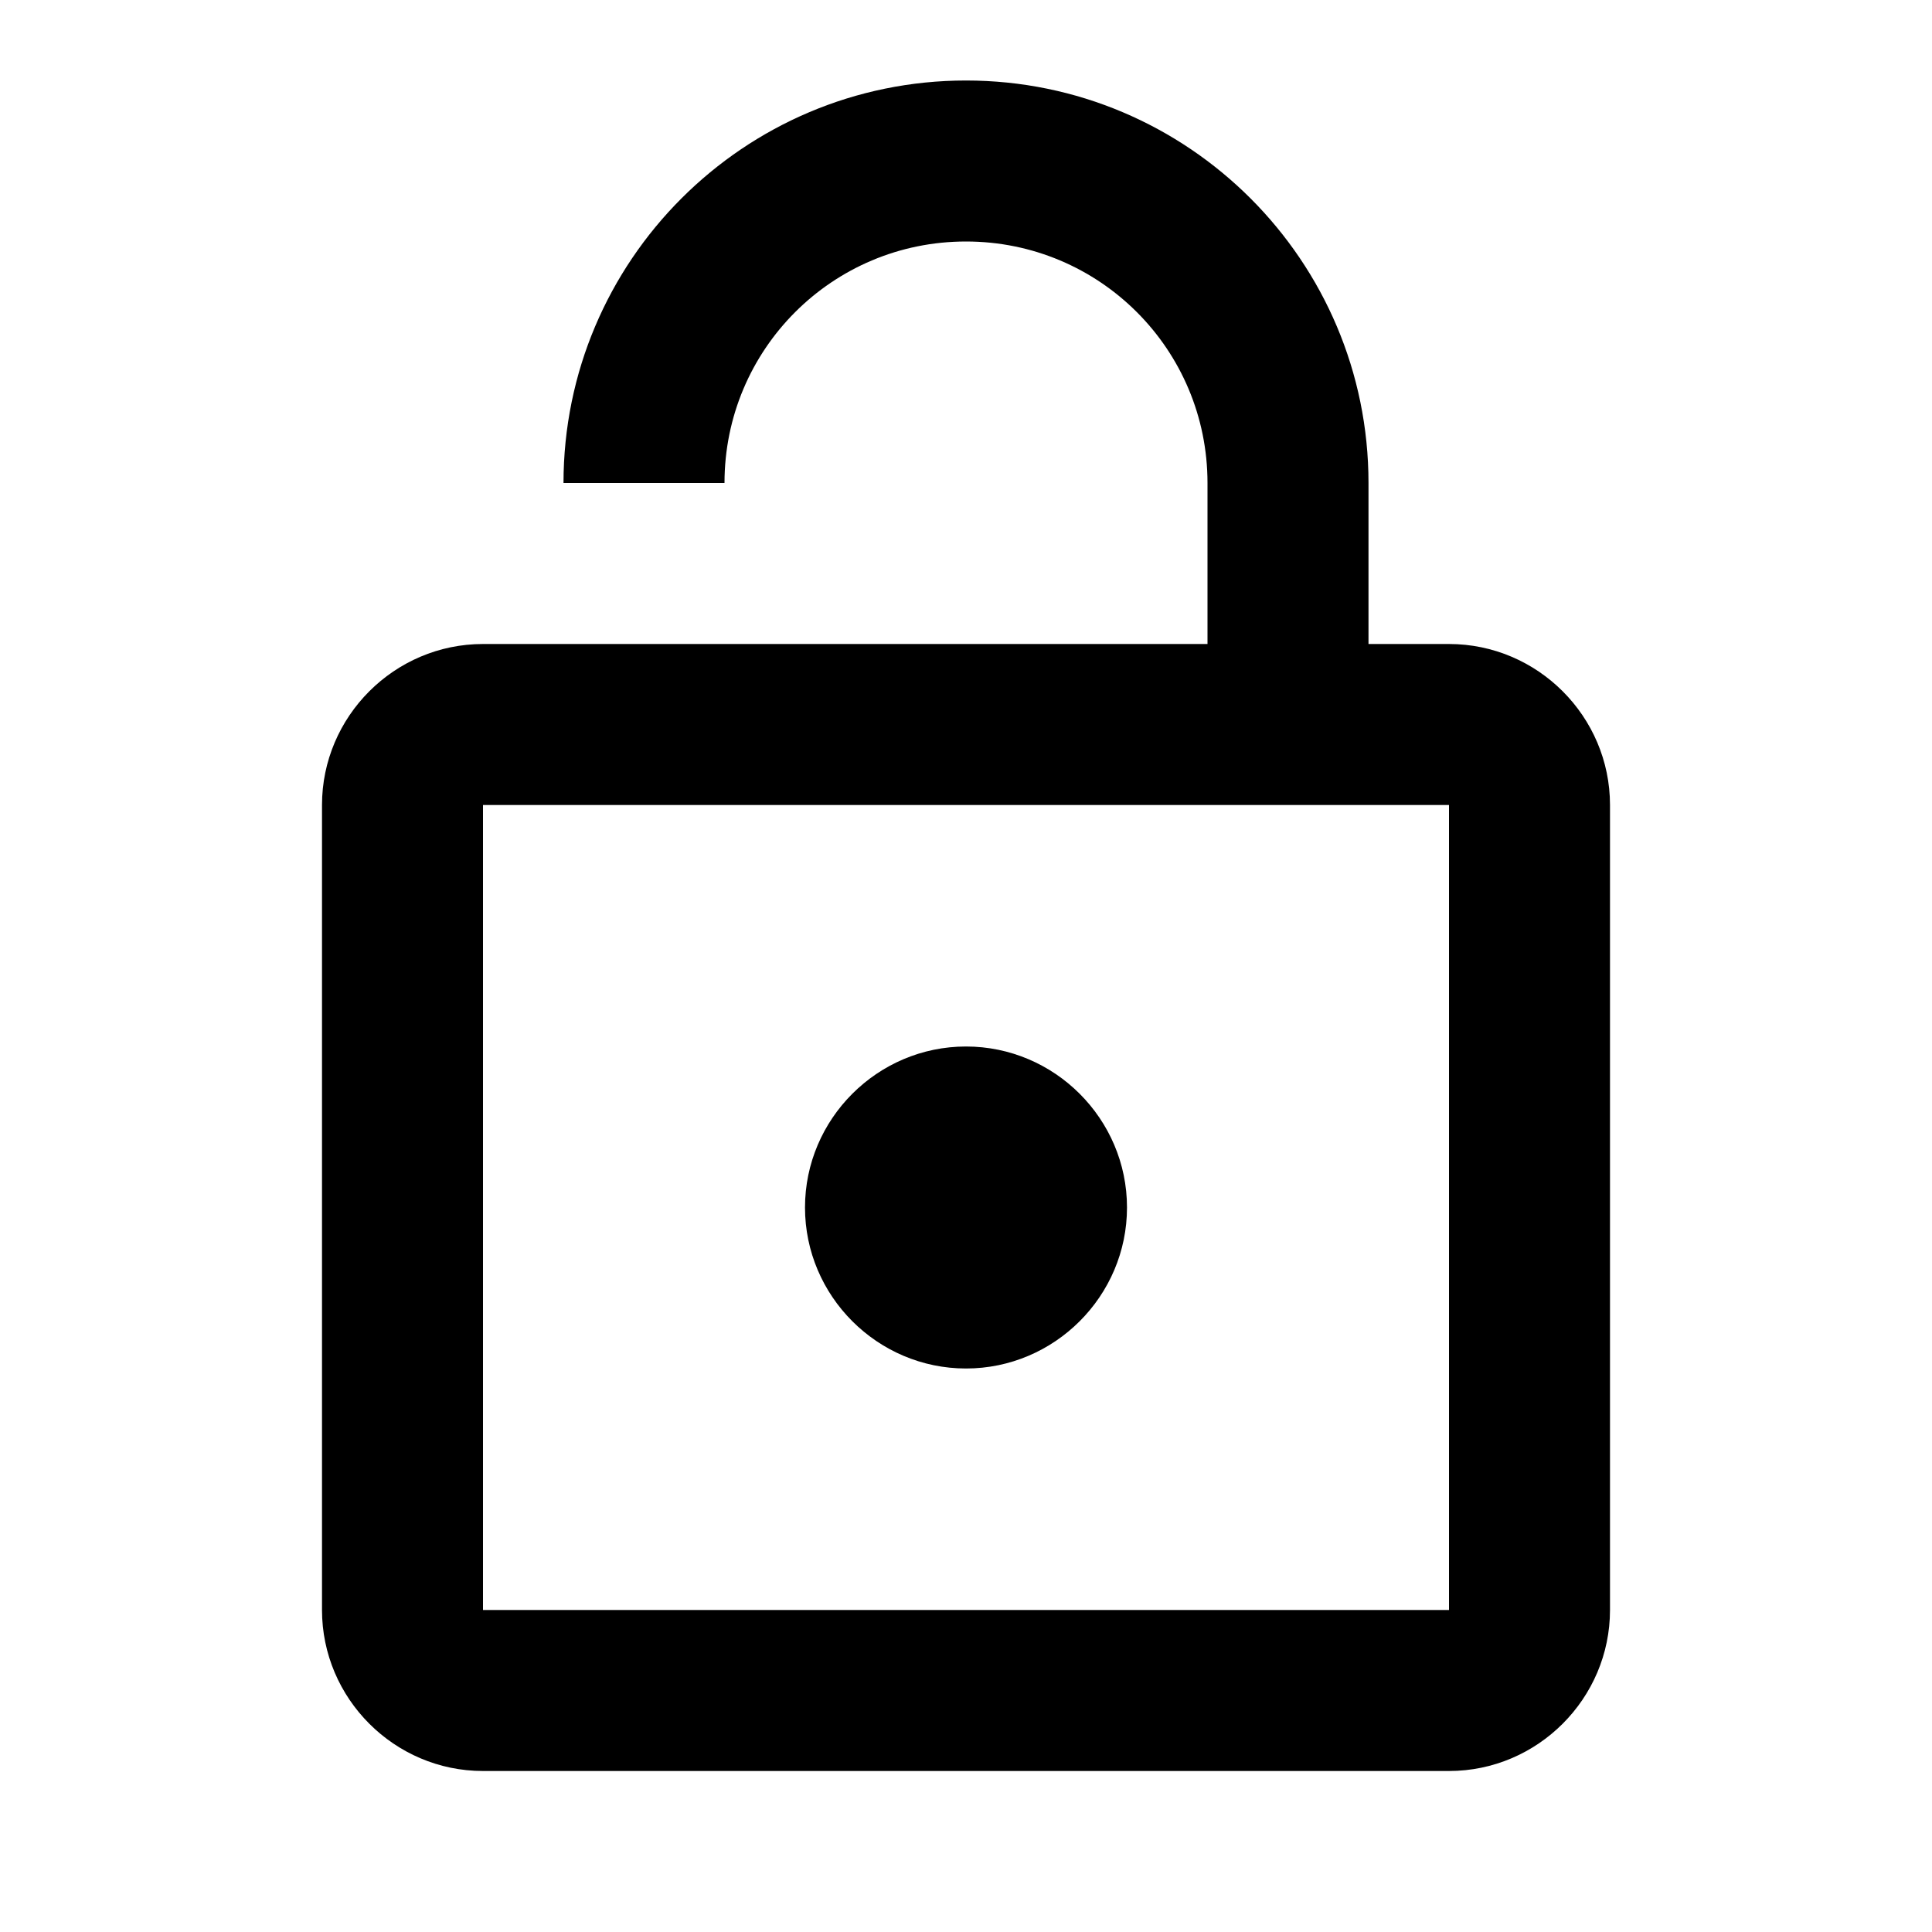
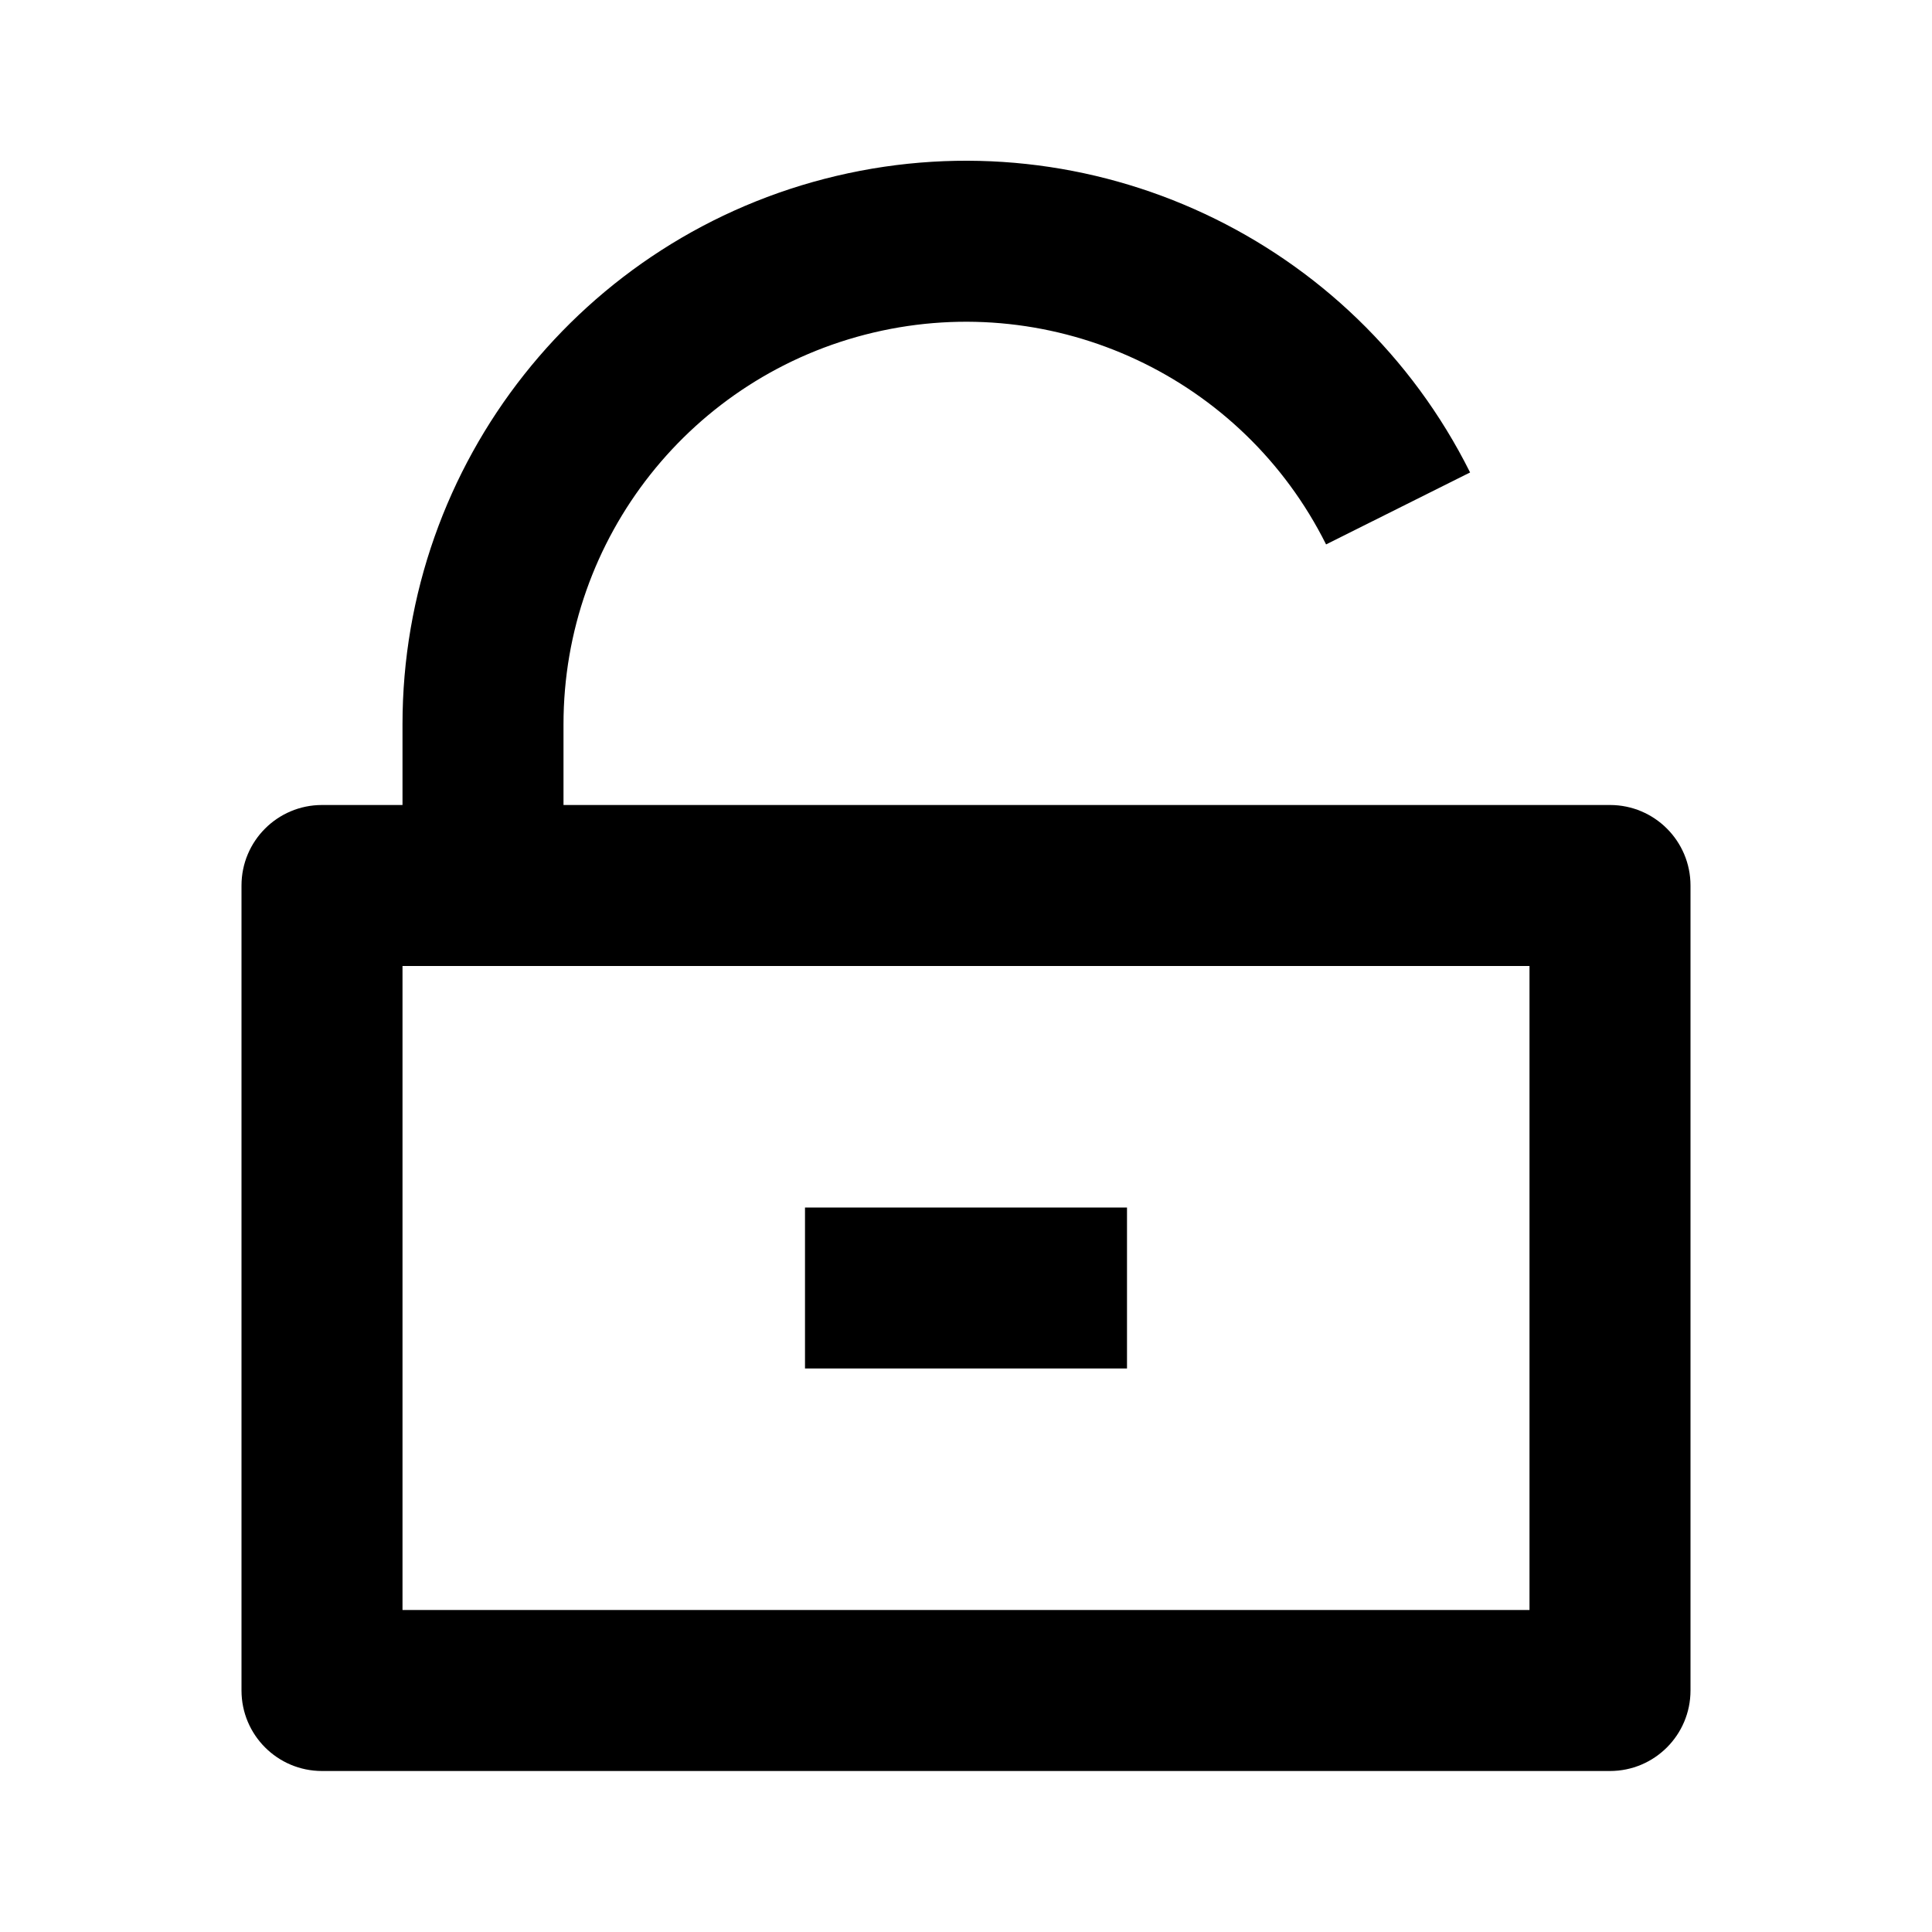
- <svg xmlns="http://www.w3.org/2000/svg" height="24" viewBox="0 0 24 24" width="24">
-   <path d="M0 0h24v24H0V0z" fill="none" />
-   <path d="M18 8h-1V6c0-2.76-2.24-5-5-5S7 3.24 7 6h2c0-1.66 1.34-3 3-3s3 1.34 3 3v2H6c-1.1 0-2 .9-2 2v10c0 1.1.9 2 2 2h12c1.1 0 2-.9 2-2V10c0-1.1-.9-2-2-2zm0 12H6V10h12v10zm-6-3c1.1 0 2-.9 2-2s-.9-2-2-2-2 .9-2 2 .9 2 2 2z" />
+ <svg xmlns="http://www.w3.org/2000/svg" viewBox="0 0 24 24" width="24" height="24">
+   <path fill="none" d="M0 0h24v24H0z" />
+   <path d="M7 10h13a1 1 0 0 1 1 1v10a1 1 0 0 1-1 1H4a1 1 0 0 1-1-1V11a1 1 0 0 1 1-1h1V9a7 7 0 0 1 13.262-3.131l-1.789.894A5 5 0 0 0 7 9v1zm-2 2v8h14v-8H5zm5 3h4v2h-4v-2z" />
</svg>
